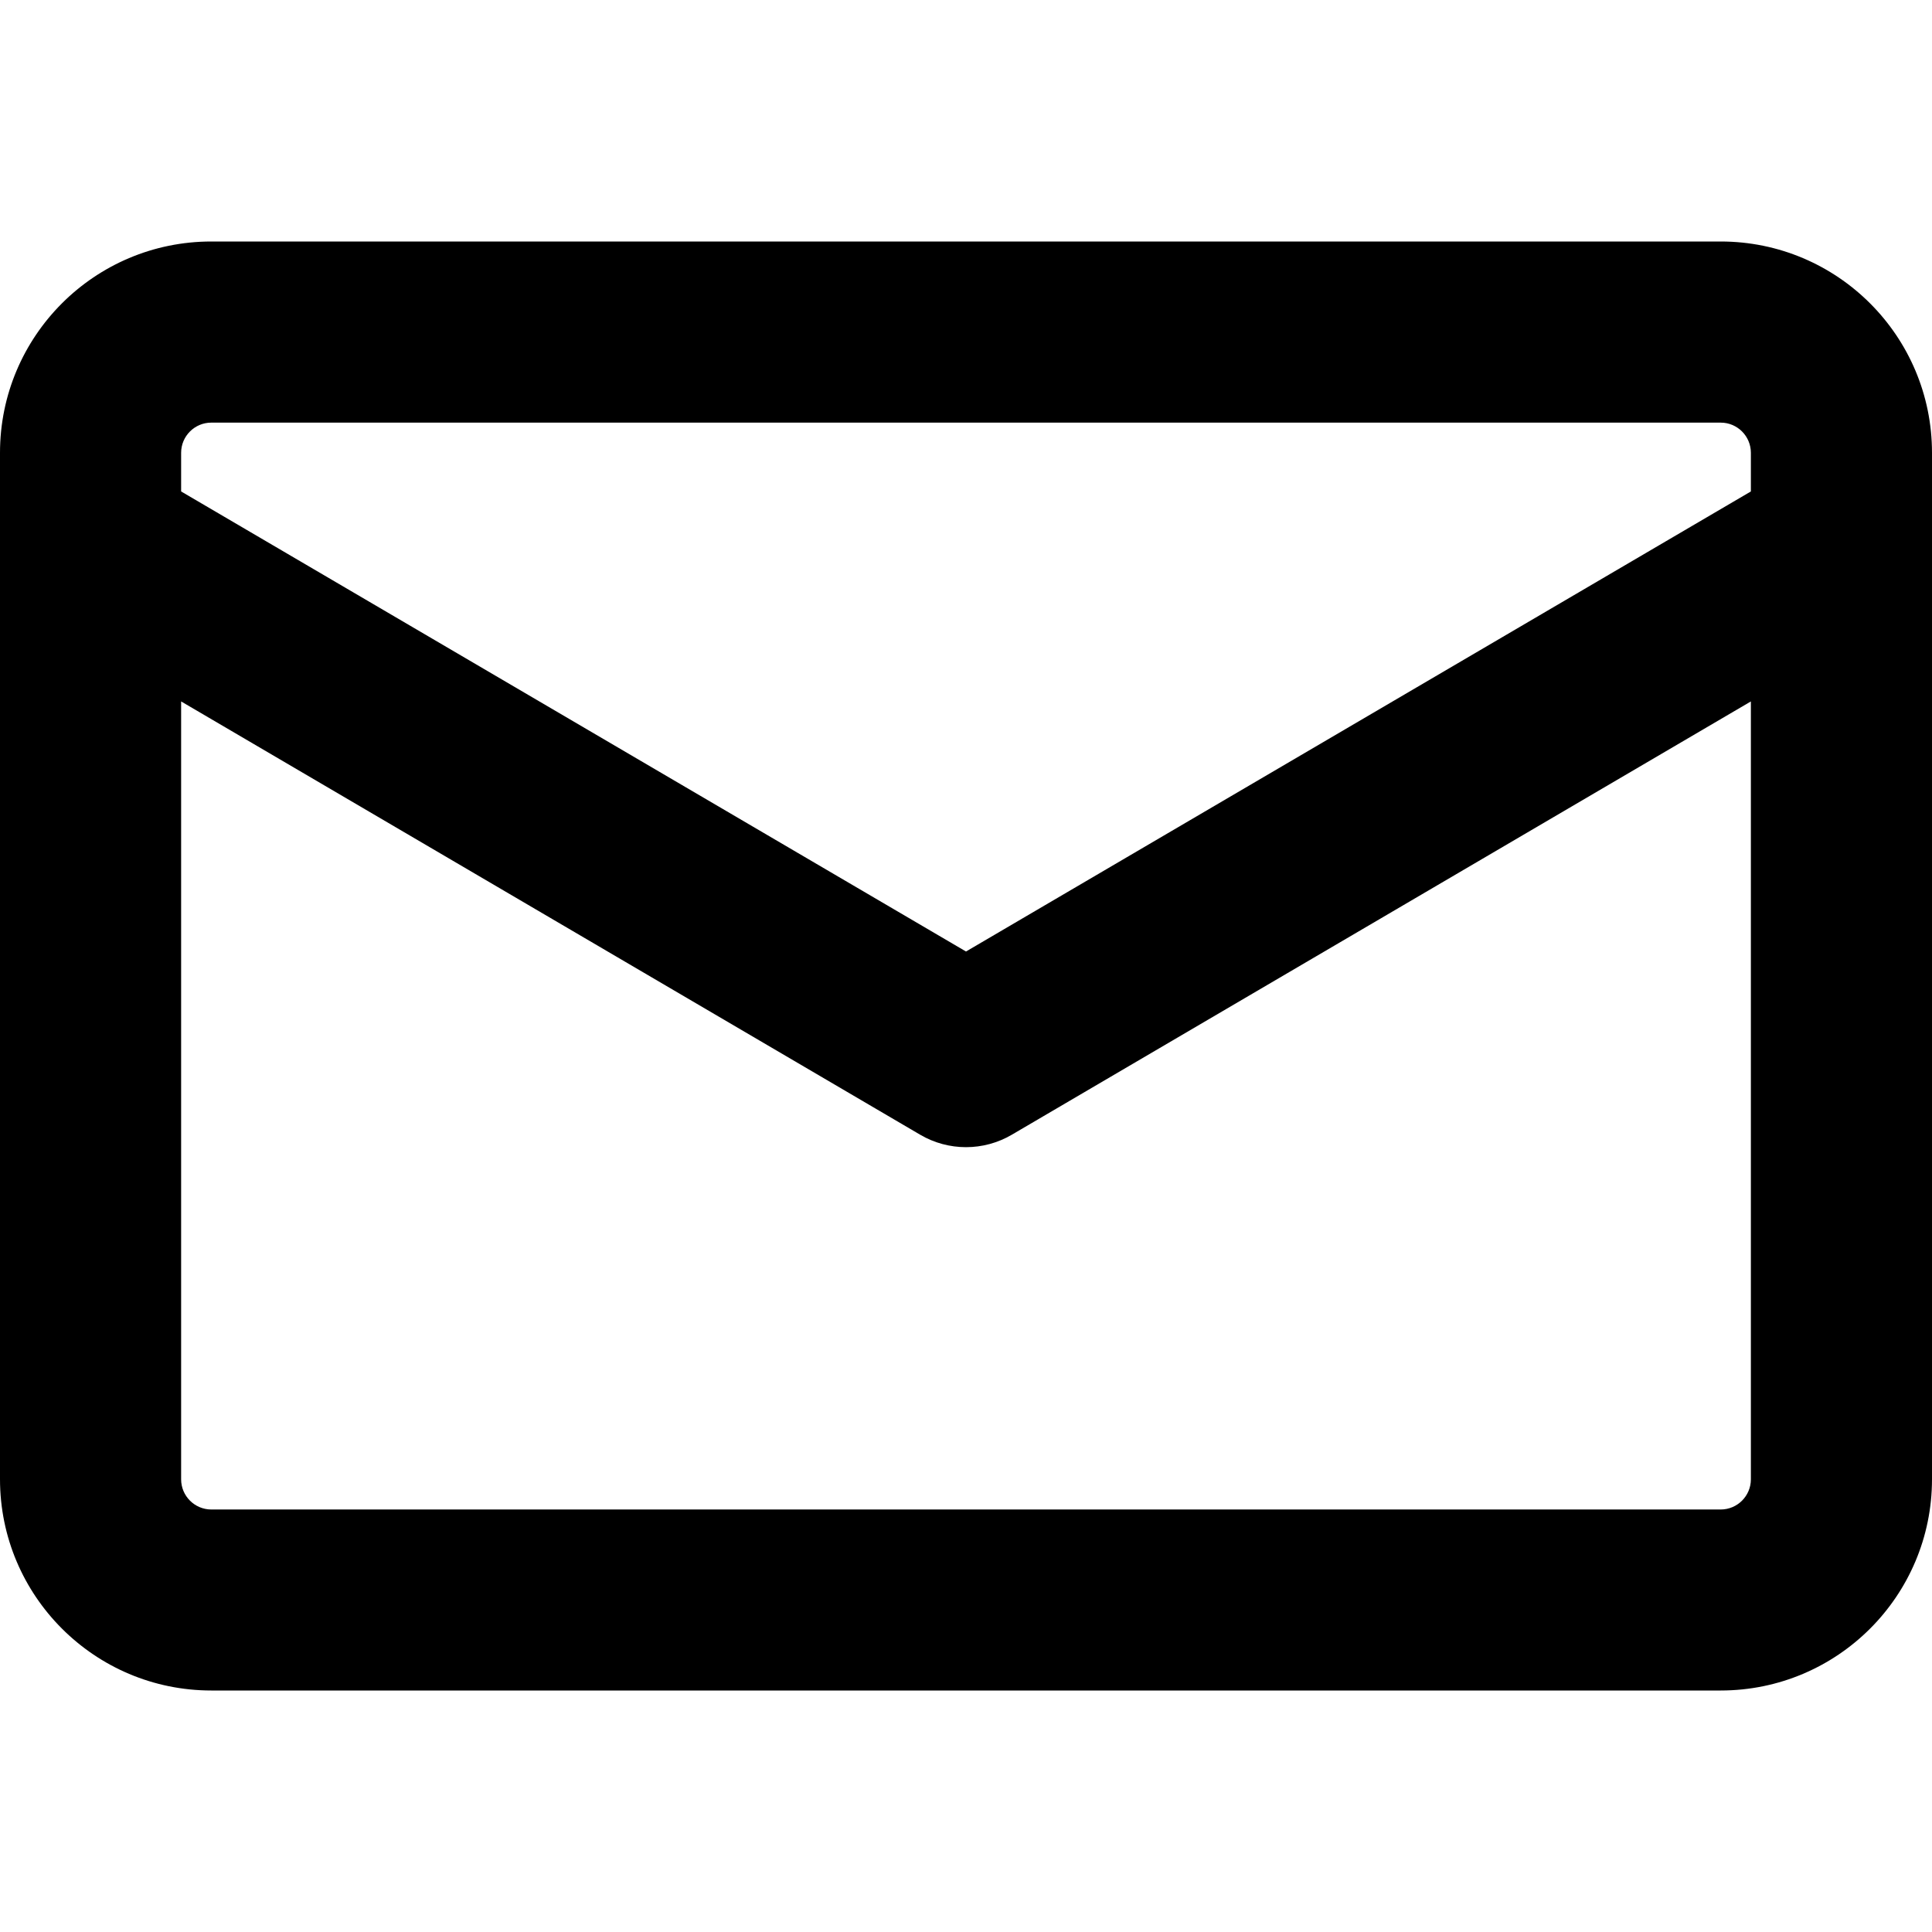
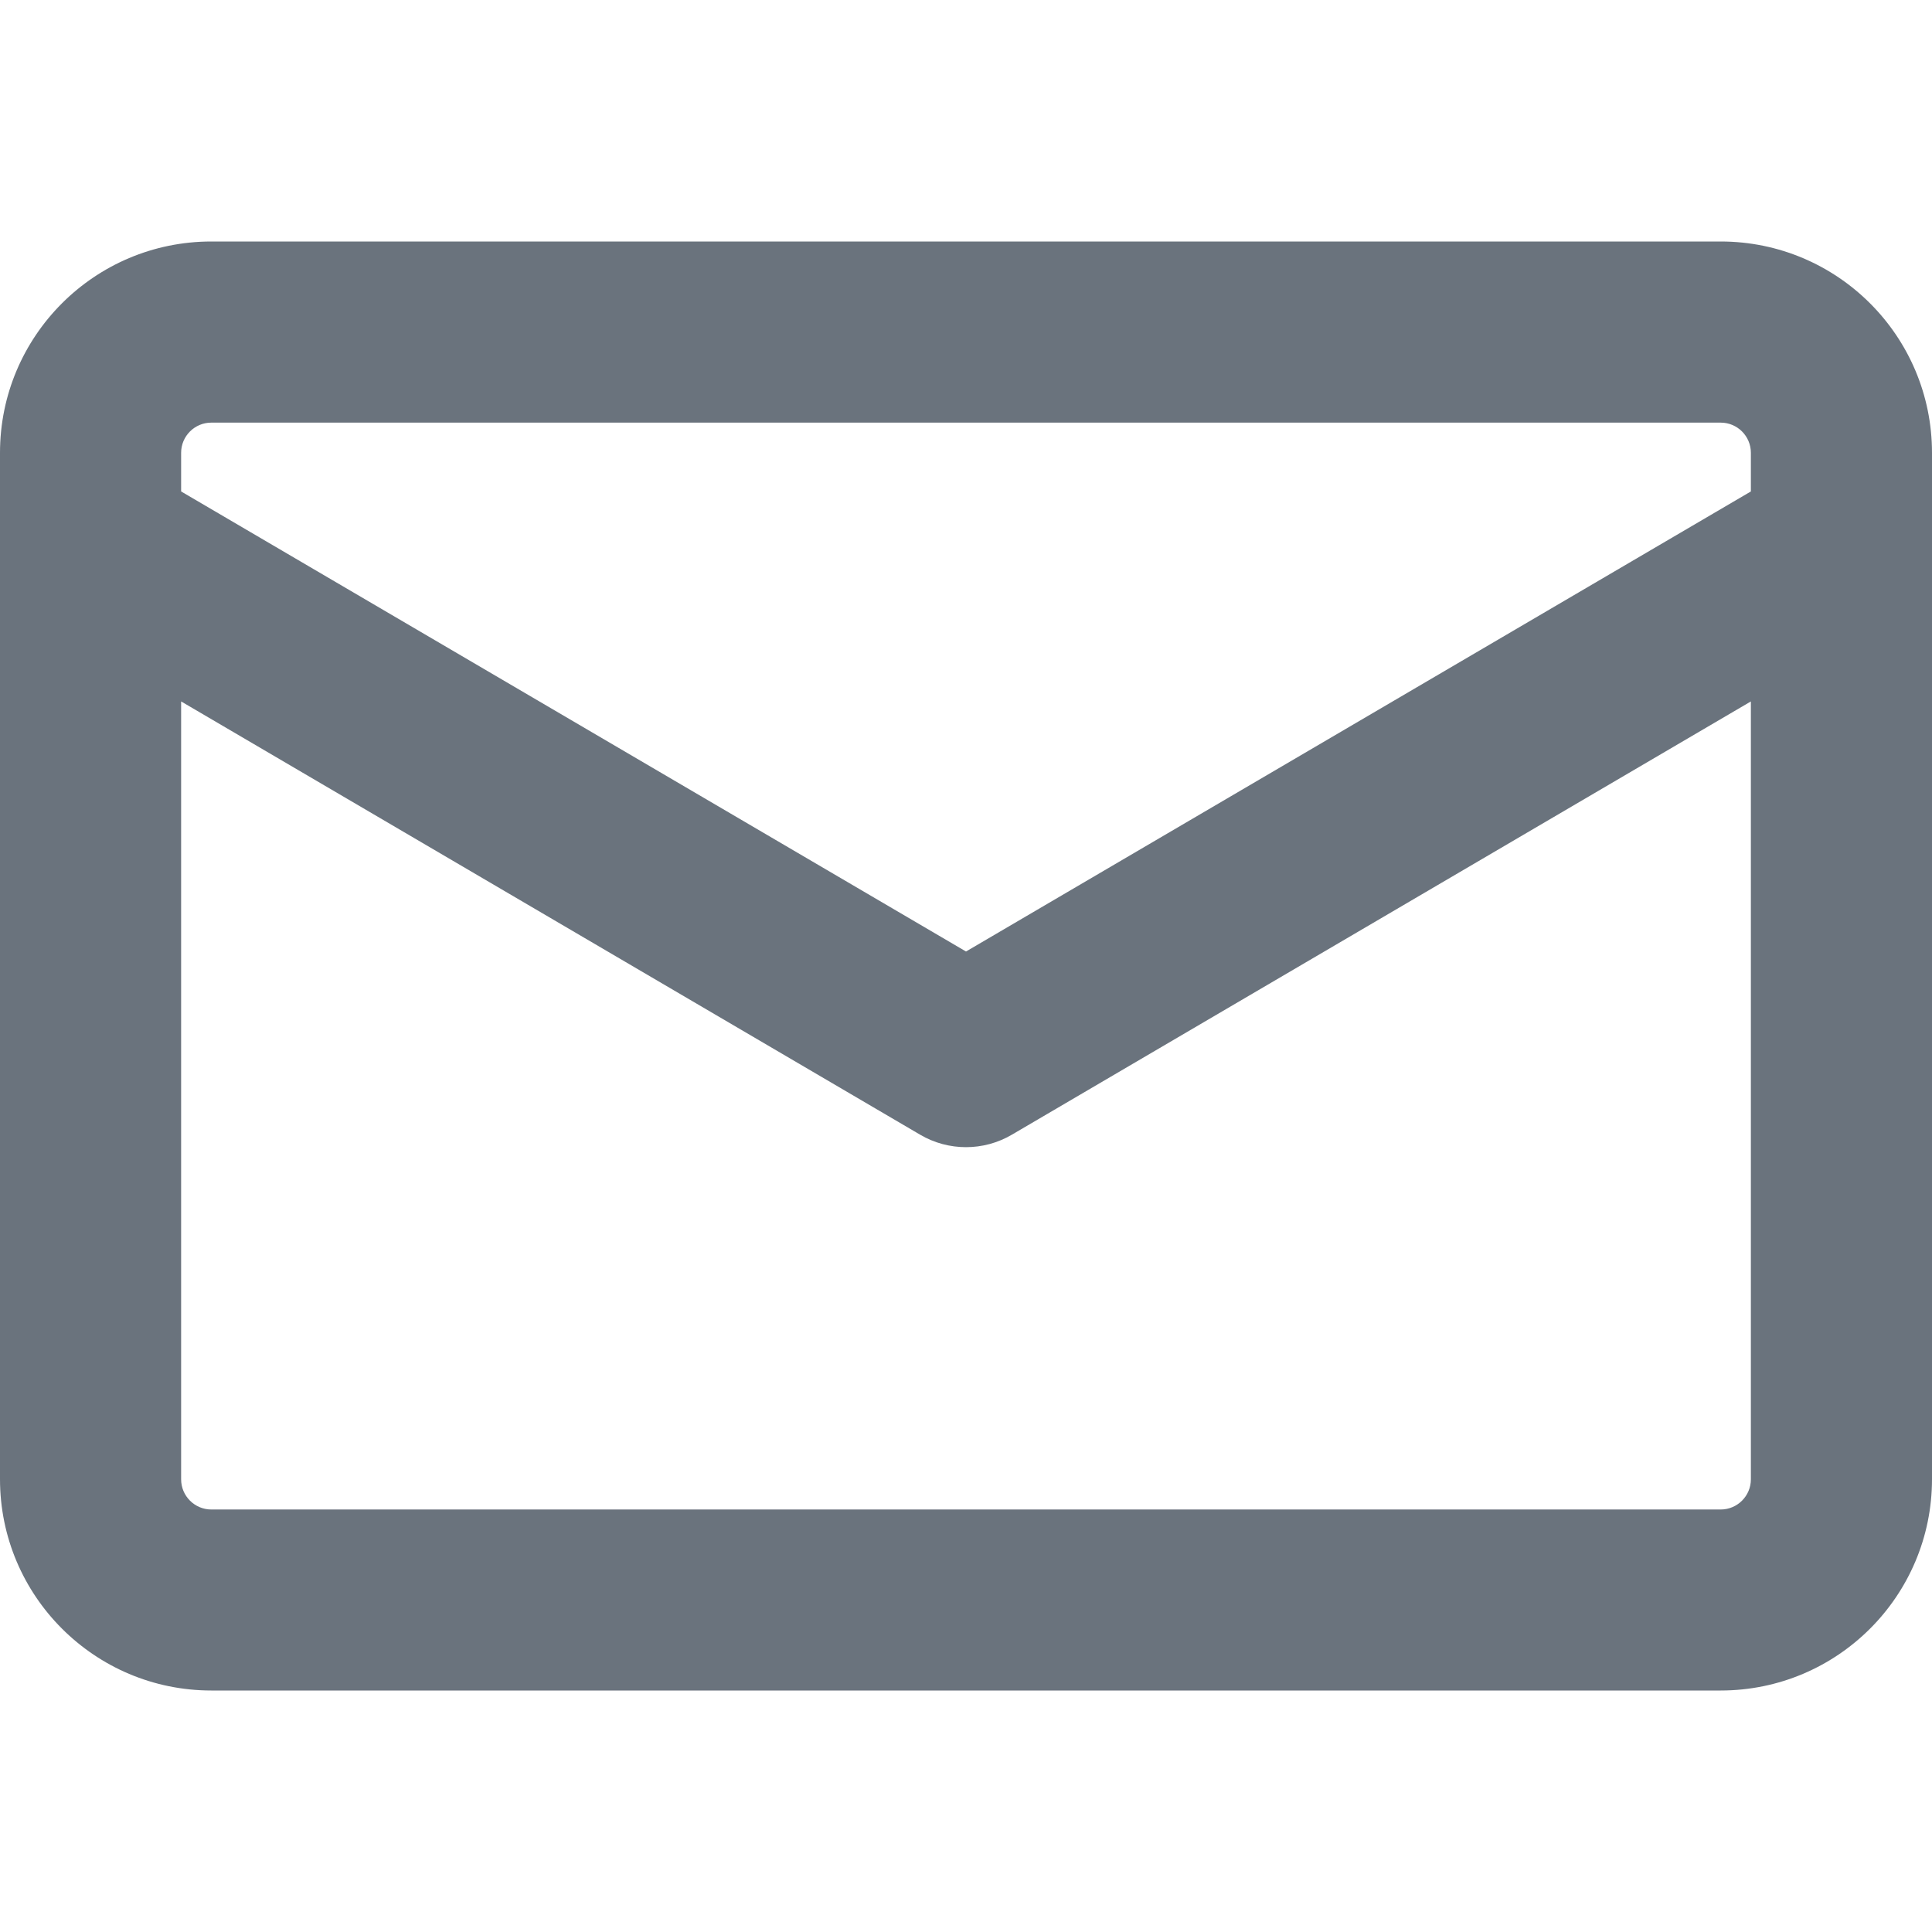
- <svg xmlns="http://www.w3.org/2000/svg" class="svg-mail" viewBox="0 0 16 16" version="1.1" width="16" height="16" aria-hidden="true">
+ <svg xmlns="http://www.w3.org/2000/svg" class="svg-mail" viewBox="0 0 16 16" version="1.1" width="16" height="16" aria-hidden="true" fill="#6a737d">
  <path fill-rule="evenodd" d="M1.75 2A1.75 1.75 0 000 3.75v.736a.75.75 0 000 .027v7.737C0 13.216.784 14 1.75 14h12.5A1.75 1.75 0 0016 12.25v-8.5A1.75 1.75 0 0014.25 2H1.75zM14.5 4.07v-.32a.25.25 0 00-.25-.25H1.75a.25.25 0 00-.25.25v.32L8 7.88l6.5-3.81zm-13 1.74v6.441c0 .138.112.25.25.25h12.5a.25.25 0 00.25-.25V5.809L8.38 9.397a.75.75 0 01-.76 0L1.5 5.809z" />
</svg>
